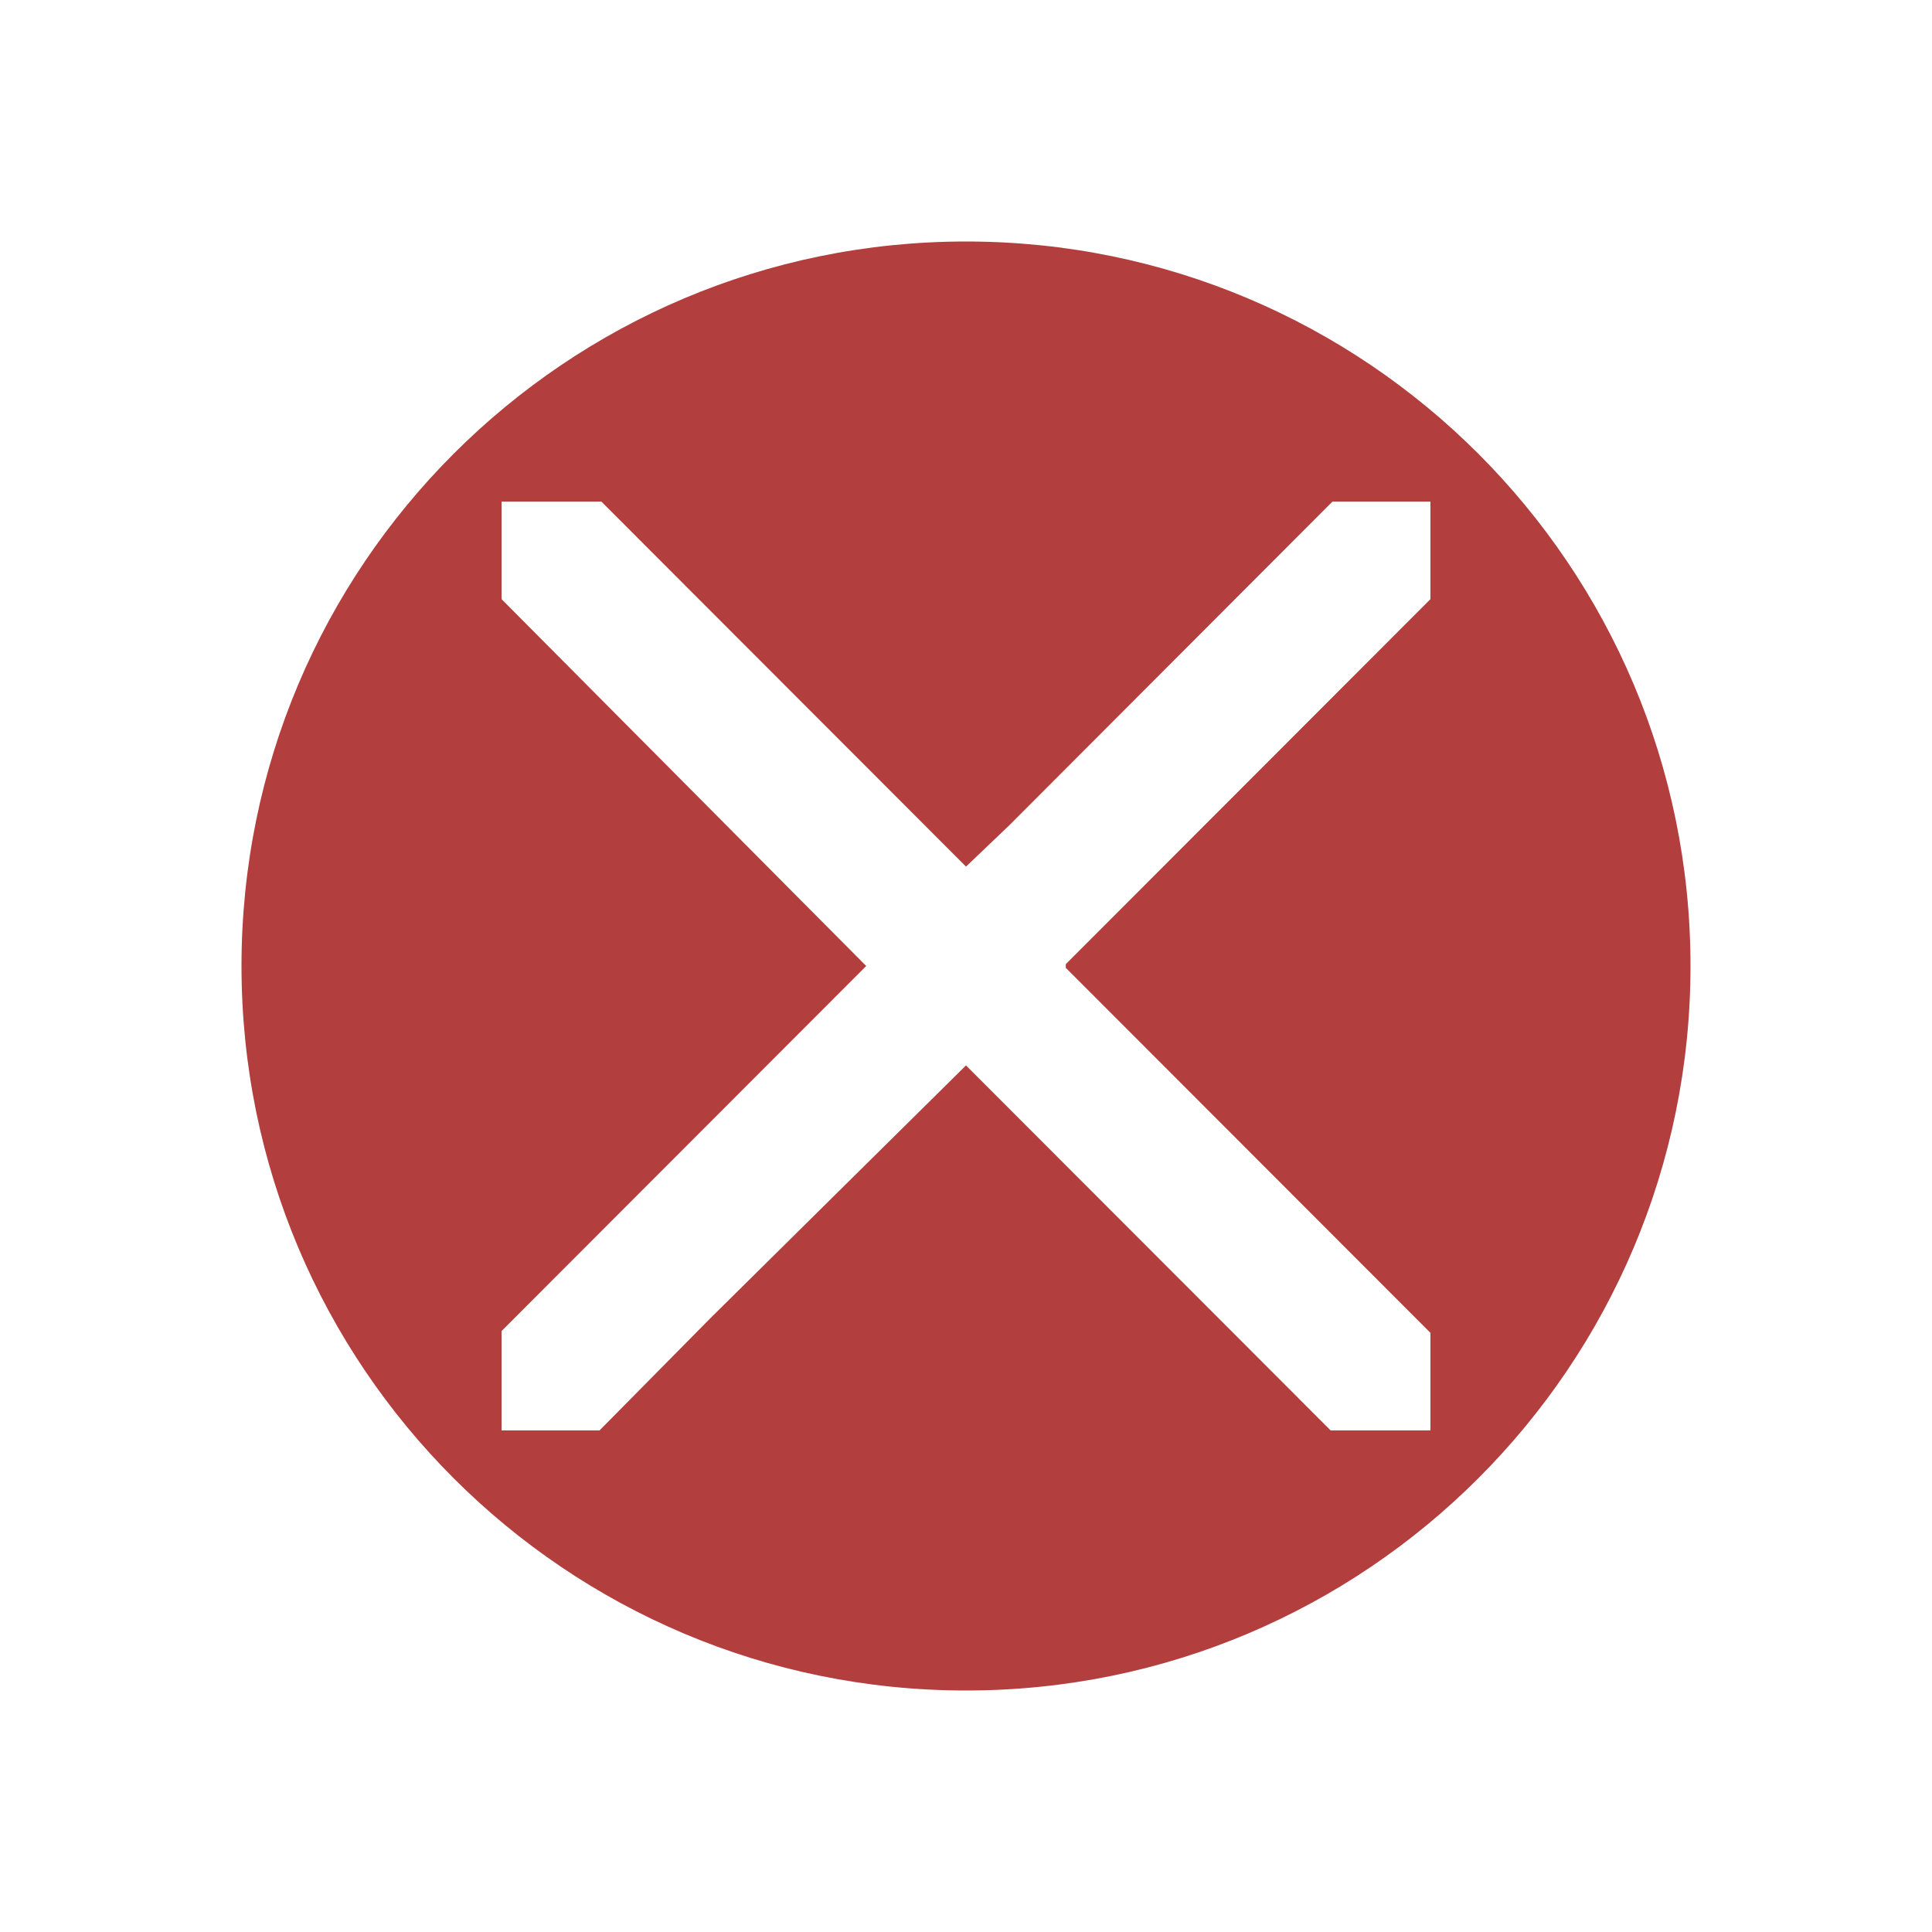
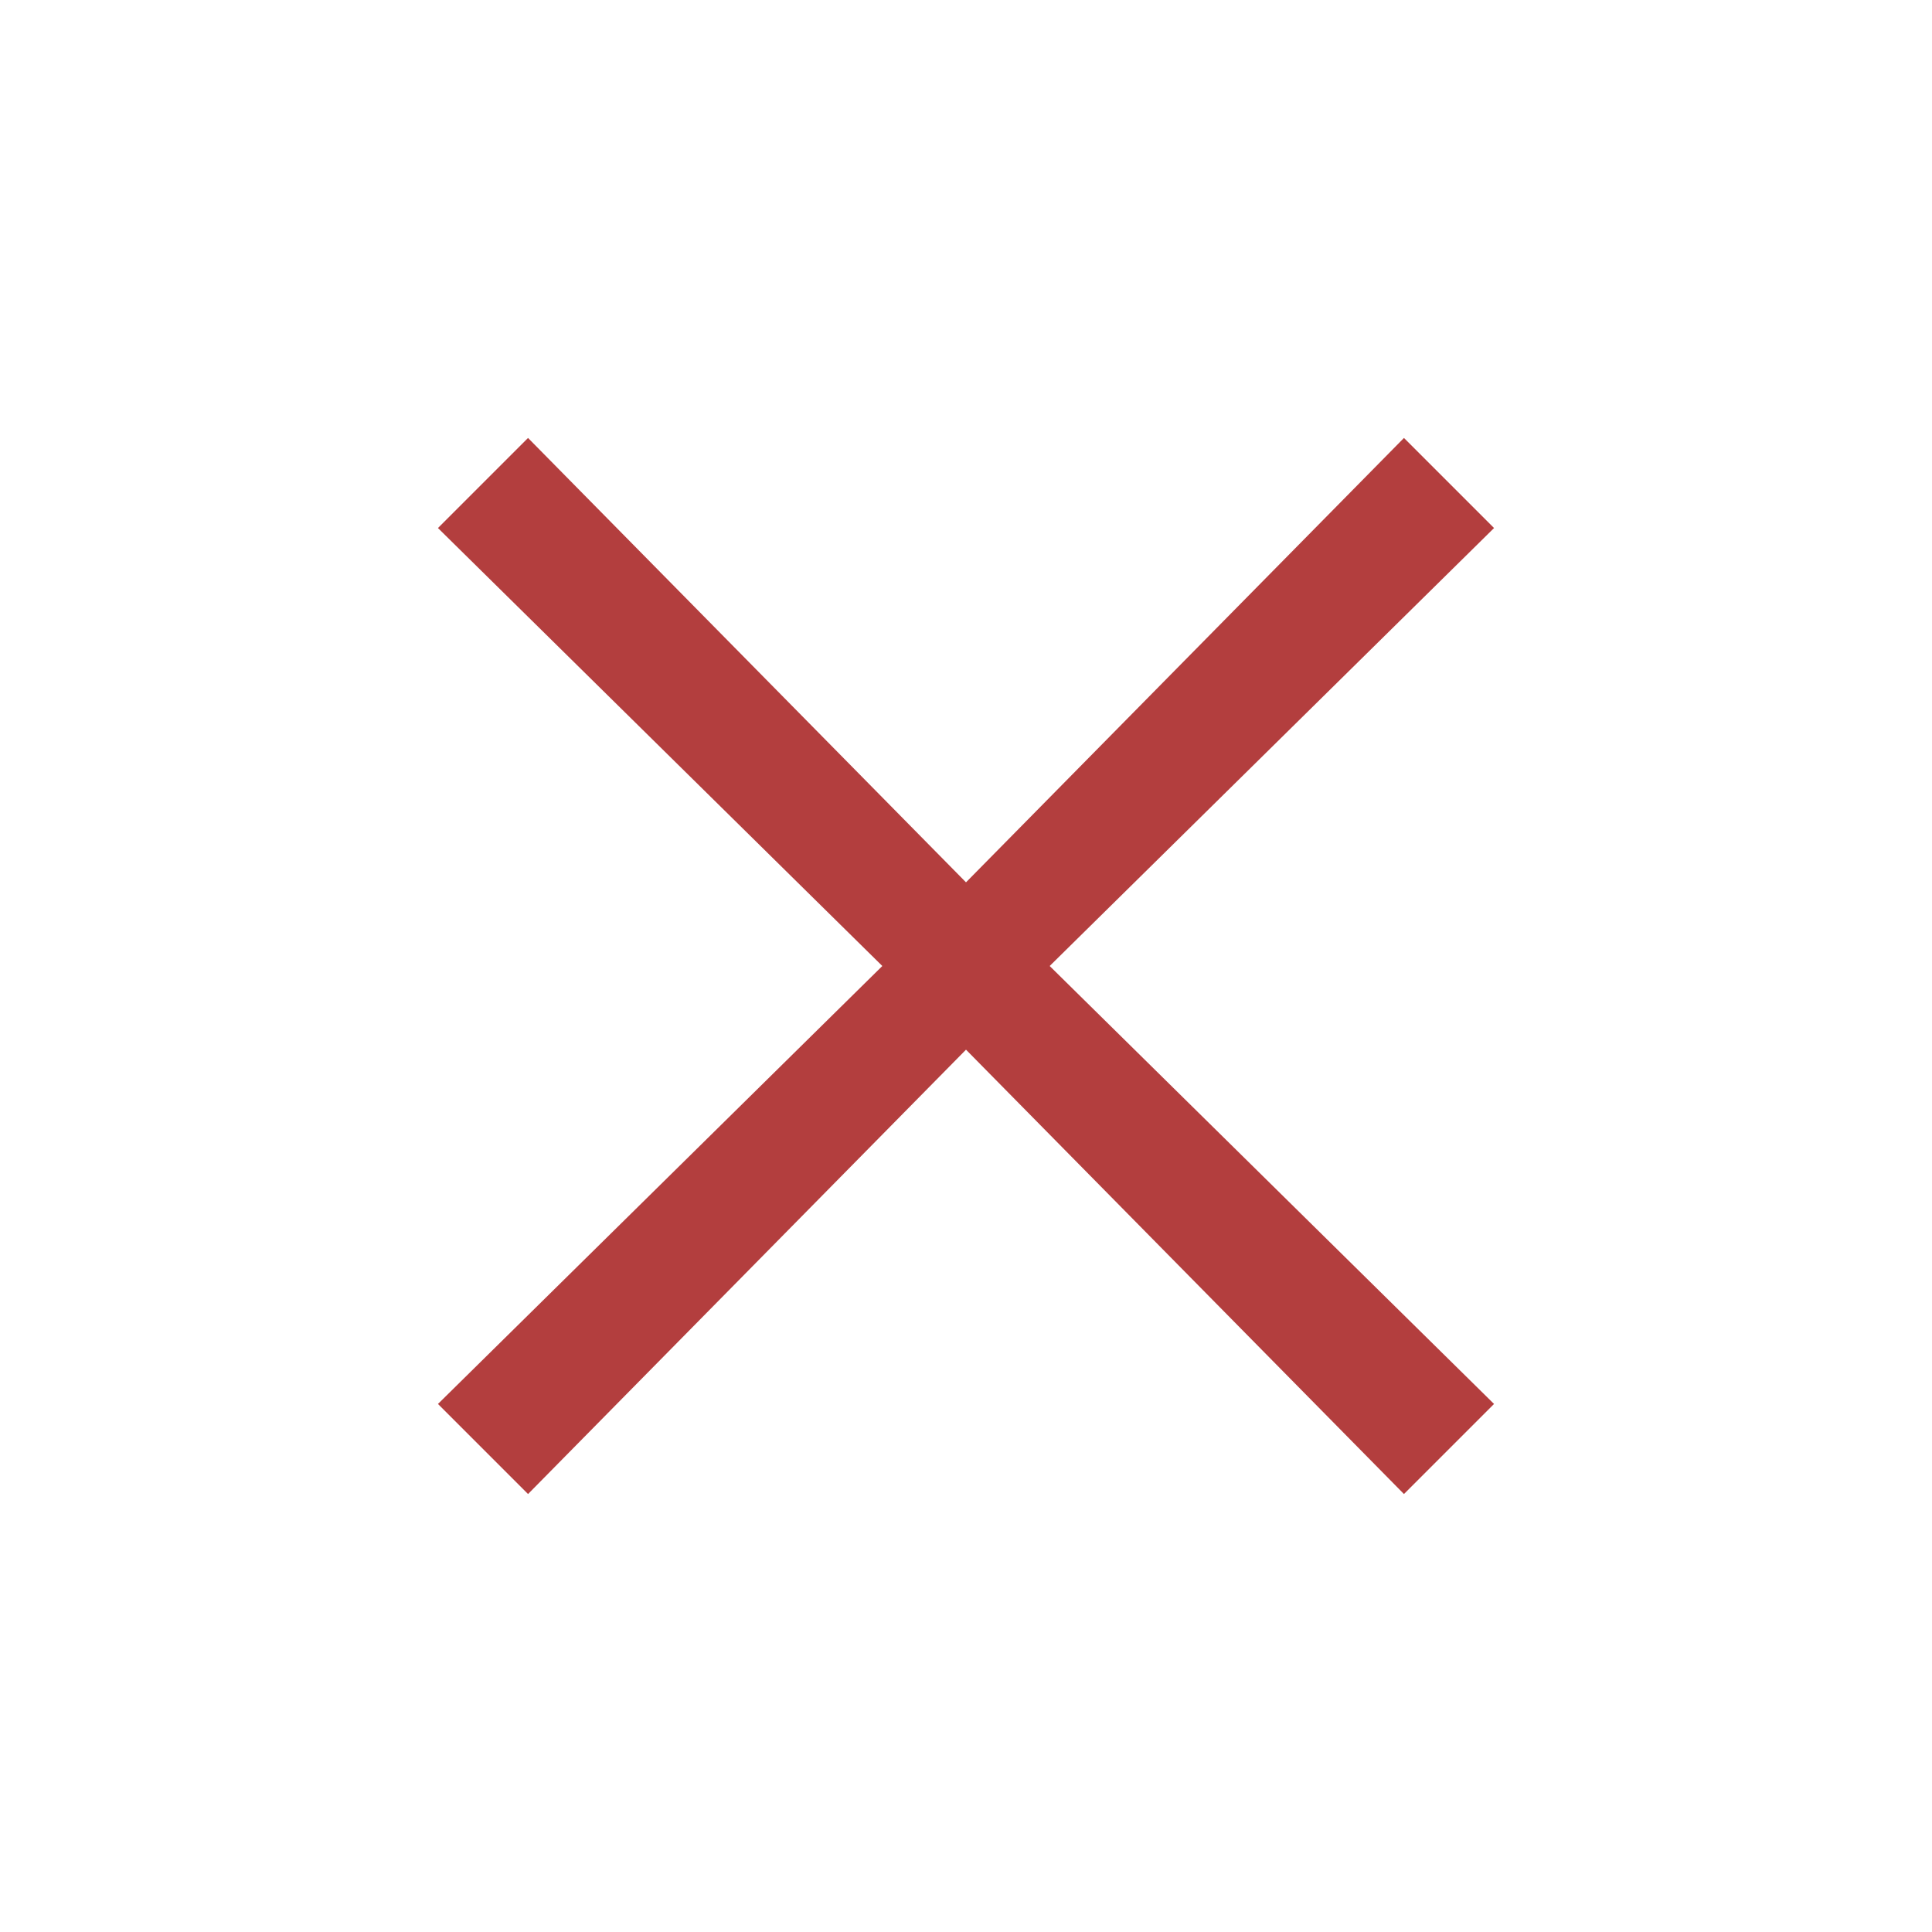
- <svg width="1200" height="1200">
-   <path d="M 600,1050 C 351.472,1050 150,848.528 150,600 150,351.472 351.472,150 600,150 c 248.528,0 450,201.472 450,450 0,248.528 -201.472,450 -450,450 z M 888.462,827.851 661.974,601.122 l 0,-2.244 226.488,-226.729 0,-60.611 -60.848,0 Q 727.339,411.986 627.043,512.451 613.524,525.358 600,538.267 l -226.487,-226.729 -61.975,0 0,60.611 L 538.026,600 311.538,826.729 l 0,61.733 60.848,0 q 34.363,-34.792 68.735,-69.59 L 600,661.733 l 226.487,226.729 61.975,0 0,-60.611 z" fill="#b33e3e" />
+ <svg xmlns="http://www.w3.org/2000/svg" width="32" height="32" viewBox="0 0 32 32" transform="scale(2,2) translate(3,3)" fill="none">
+   <path d="M5 5.693L8.627 9.373L9.373 8.627L5.693 5L9.373 1.373L8.627 0.627L5 4.307L1.373 0.627L0.627 1.373L4.307 5L0.627 8.627L1.373 9.373L5 5.693Z" fill="#b33e3e" />
</svg>
